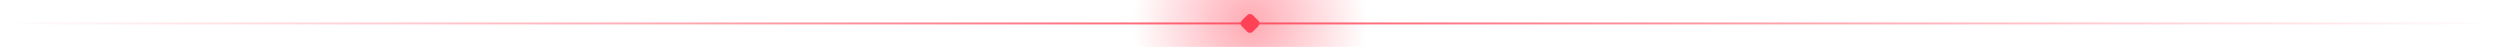
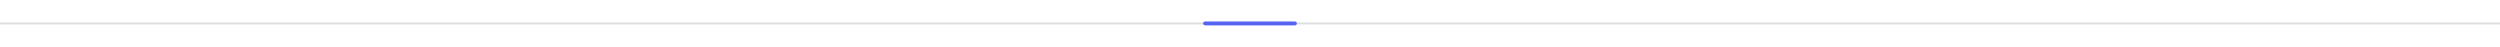
<svg xmlns="http://www.w3.org/2000/svg" width="1280" height="24" viewBox="0 0 1280 24" aria-hidden="true">
-   <defs>
-     <linearGradient id="dv" x1="0" x2="1280" gradientUnits="userSpaceOnUse">
-       <stop offset="0" stop-color="#ff4256" stop-opacity="0" />
-       <stop offset=".5" stop-color="#ff4256" stop-opacity=".85" />
-       <stop offset="1" stop-color="#ff4256" stop-opacity="0" />
-     </linearGradient>
-     <radialGradient id="dg" cx="640" cy="12" r="60" gradientUnits="userSpaceOnUse">
-       <stop offset="0" stop-color="#ff4256" stop-opacity=".45" />
-       <stop offset="1" stop-color="#ff4256" stop-opacity="0" />
-     </radialGradient>
-   </defs>
-   <rect x="580" y="0" width="120" height="24" fill="url(#dg)" />
-   <rect x="0" y="11.5" width="1280" height="1" fill="url(#dv)" />
-   <rect x="636" y="8" width="8" height="8" rx="2" transform="rotate(45 640 12)" fill="#ff4256" />
+   <rect x="0" y="11.5" width="1280" height="1" fill="#8b949e" fill-opacity=".3" />
+   <rect x="616" y="11" width="48" height="2" rx="1" fill="#5865f2" />
</svg>
